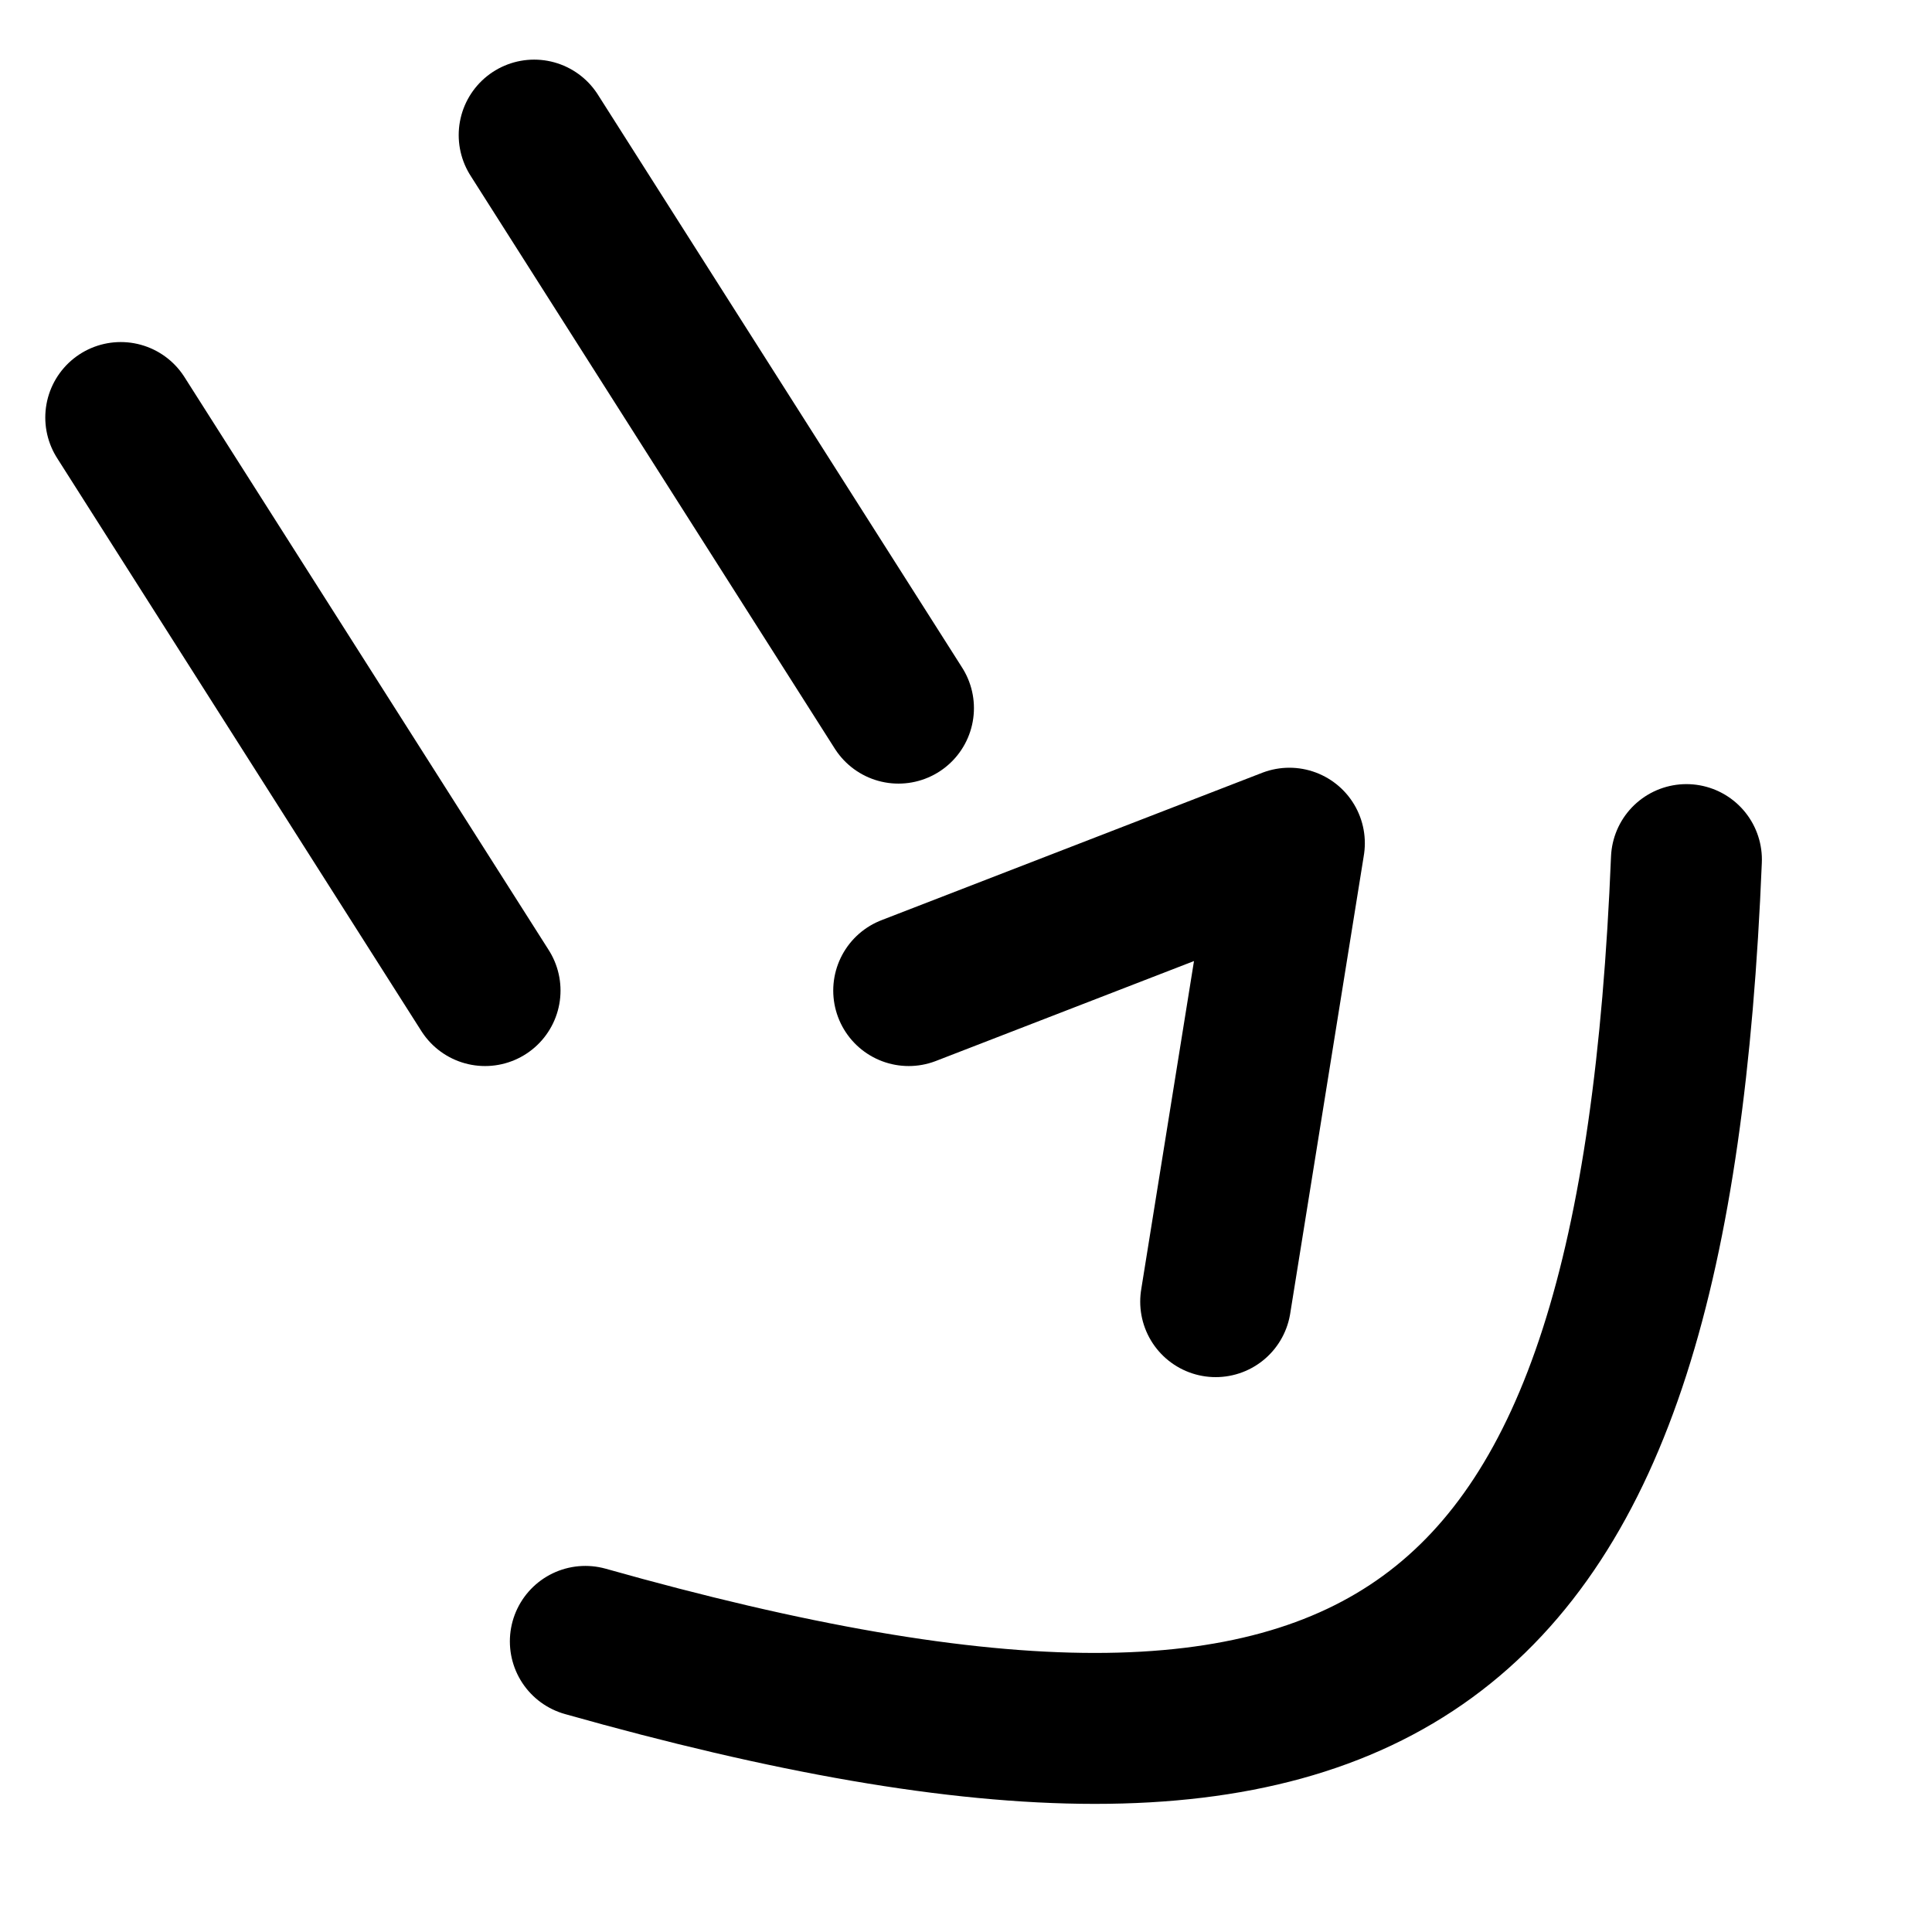
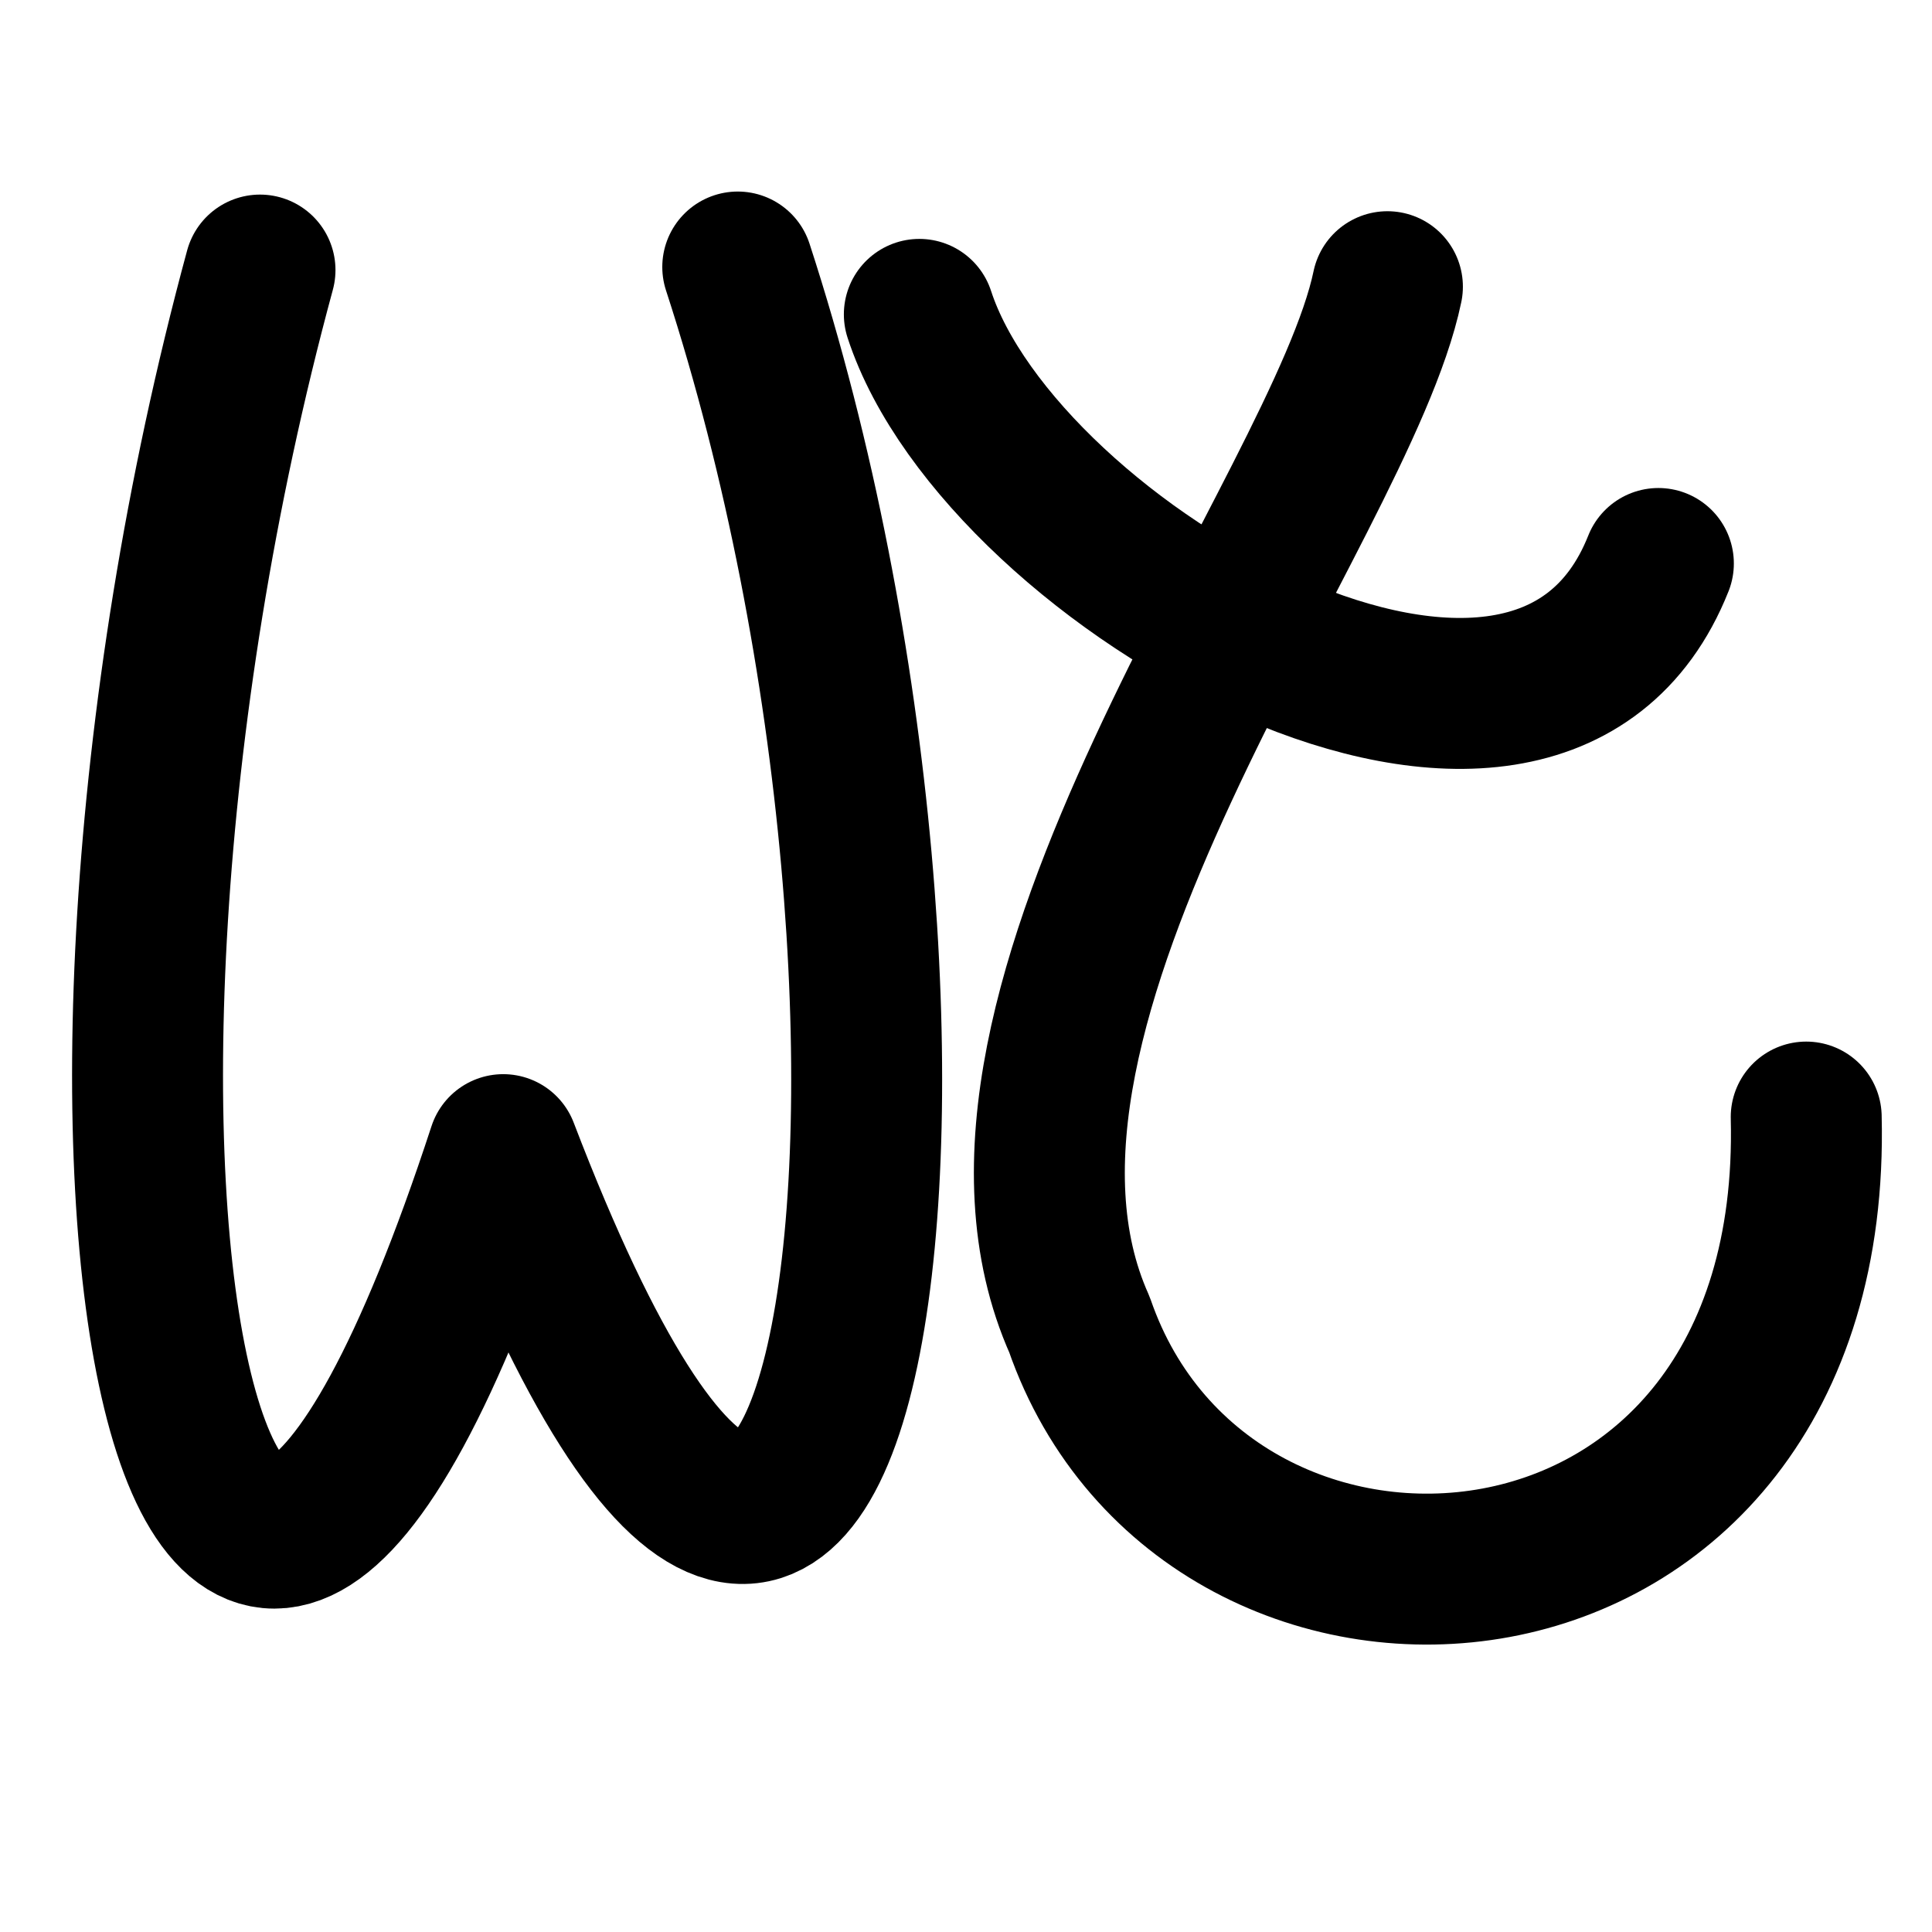
<svg xmlns="http://www.w3.org/2000/svg" height="512" width="512" id="svg3164" version="1.1" viewBox="0 0 64 64">
  <defs id="defs3170" />
-   <path style="fill:none;fill-rule:evenodd;stroke:#000000;stroke-width:5;stroke-linecap:round;stroke-linejoin:round;stroke-miterlimit:4;stroke-dasharray:none;stroke-opacity:1" d="M 40.271,43.119 42.712,27.932 30.102,32.814" id="path3241" />
-   <path style="fill:none;fill-rule:evenodd;stroke:#000000;stroke-width:5;stroke-linecap:round;stroke-linejoin:round;stroke-miterlimit:4;stroke-dasharray:none;stroke-opacity:1" d="m 19.39,54.373 c 26.853,7.579 35.388,0.641 36.475,-25.898" id="path3253" />
-   <path style="fill:none;fill-rule:evenodd;stroke:#000000;stroke-width:5;stroke-linecap:round;stroke-linejoin:round;stroke-miterlimit:4;stroke-dasharray:none;stroke-opacity:1" d="M 17.695,4.475 29.763,23.458" id="path3237-3" />
-   <path style="fill:none;fill-rule:evenodd;stroke:#000000;stroke-width:5;stroke-linecap:round;stroke-linejoin:round;stroke-miterlimit:4;stroke-dasharray:none;stroke-opacity:1" d="M 4,13.831 16.068,32.814" id="path3237-3-6" />
+   <text xml:space="preserve" style="font-style:normal;font-weight:normal;font-size:40px;line-height:125%;font-family:sans-serif;letter-spacing:0px;word-spacing:0px;fill:#000000;fill-opacity:1;stroke:none;stroke-width:1px;stroke-linecap:butt;stroke-linejoin:miter;stroke-opacity:1" x="32.678" y="13.695" id="text3516">
+     <tspan id="tspan3518" x="32.678" y="13.695" style="font-size:7.5px" />
+   </text>
+   <path style="fill:none;fill-rule:evenodd;stroke:#000000;stroke-width:5;stroke-linecap:round;stroke-linejoin:round;stroke-miterlimit:4;stroke-dasharray:none;stroke-opacity:1" d="M 24.439,8.845 C 32.775,34.421 28.23,68.282 16.67,38.083 6.769,68.339 0.494,38.862 8.613,8.946" id="path3530" />
+   <path style="fill:none;fill-rule:evenodd;stroke:#000000;stroke-width:5;stroke-linecap:round;stroke-linejoin:round;stroke-miterlimit:4;stroke-dasharray:none;stroke-opacity:1" d="M 45.96,9.497 C 44.418,16.89 31.056,33.368 35.759,43.881 c 4.269,12.335 24.513,10.991 24.074,-6.877" id="path3540" />
+   <path style="fill:none;fill-rule:evenodd;stroke:#000000;stroke-width:5;stroke-linecap:round;stroke-linejoin:round;stroke-miterlimit:4;stroke-dasharray:none;stroke-opacity:1" d="m 30.454,10.414 c 2.724,8.361 20.419,18.472 24.482,8.252" id="path3542" />
</svg>
